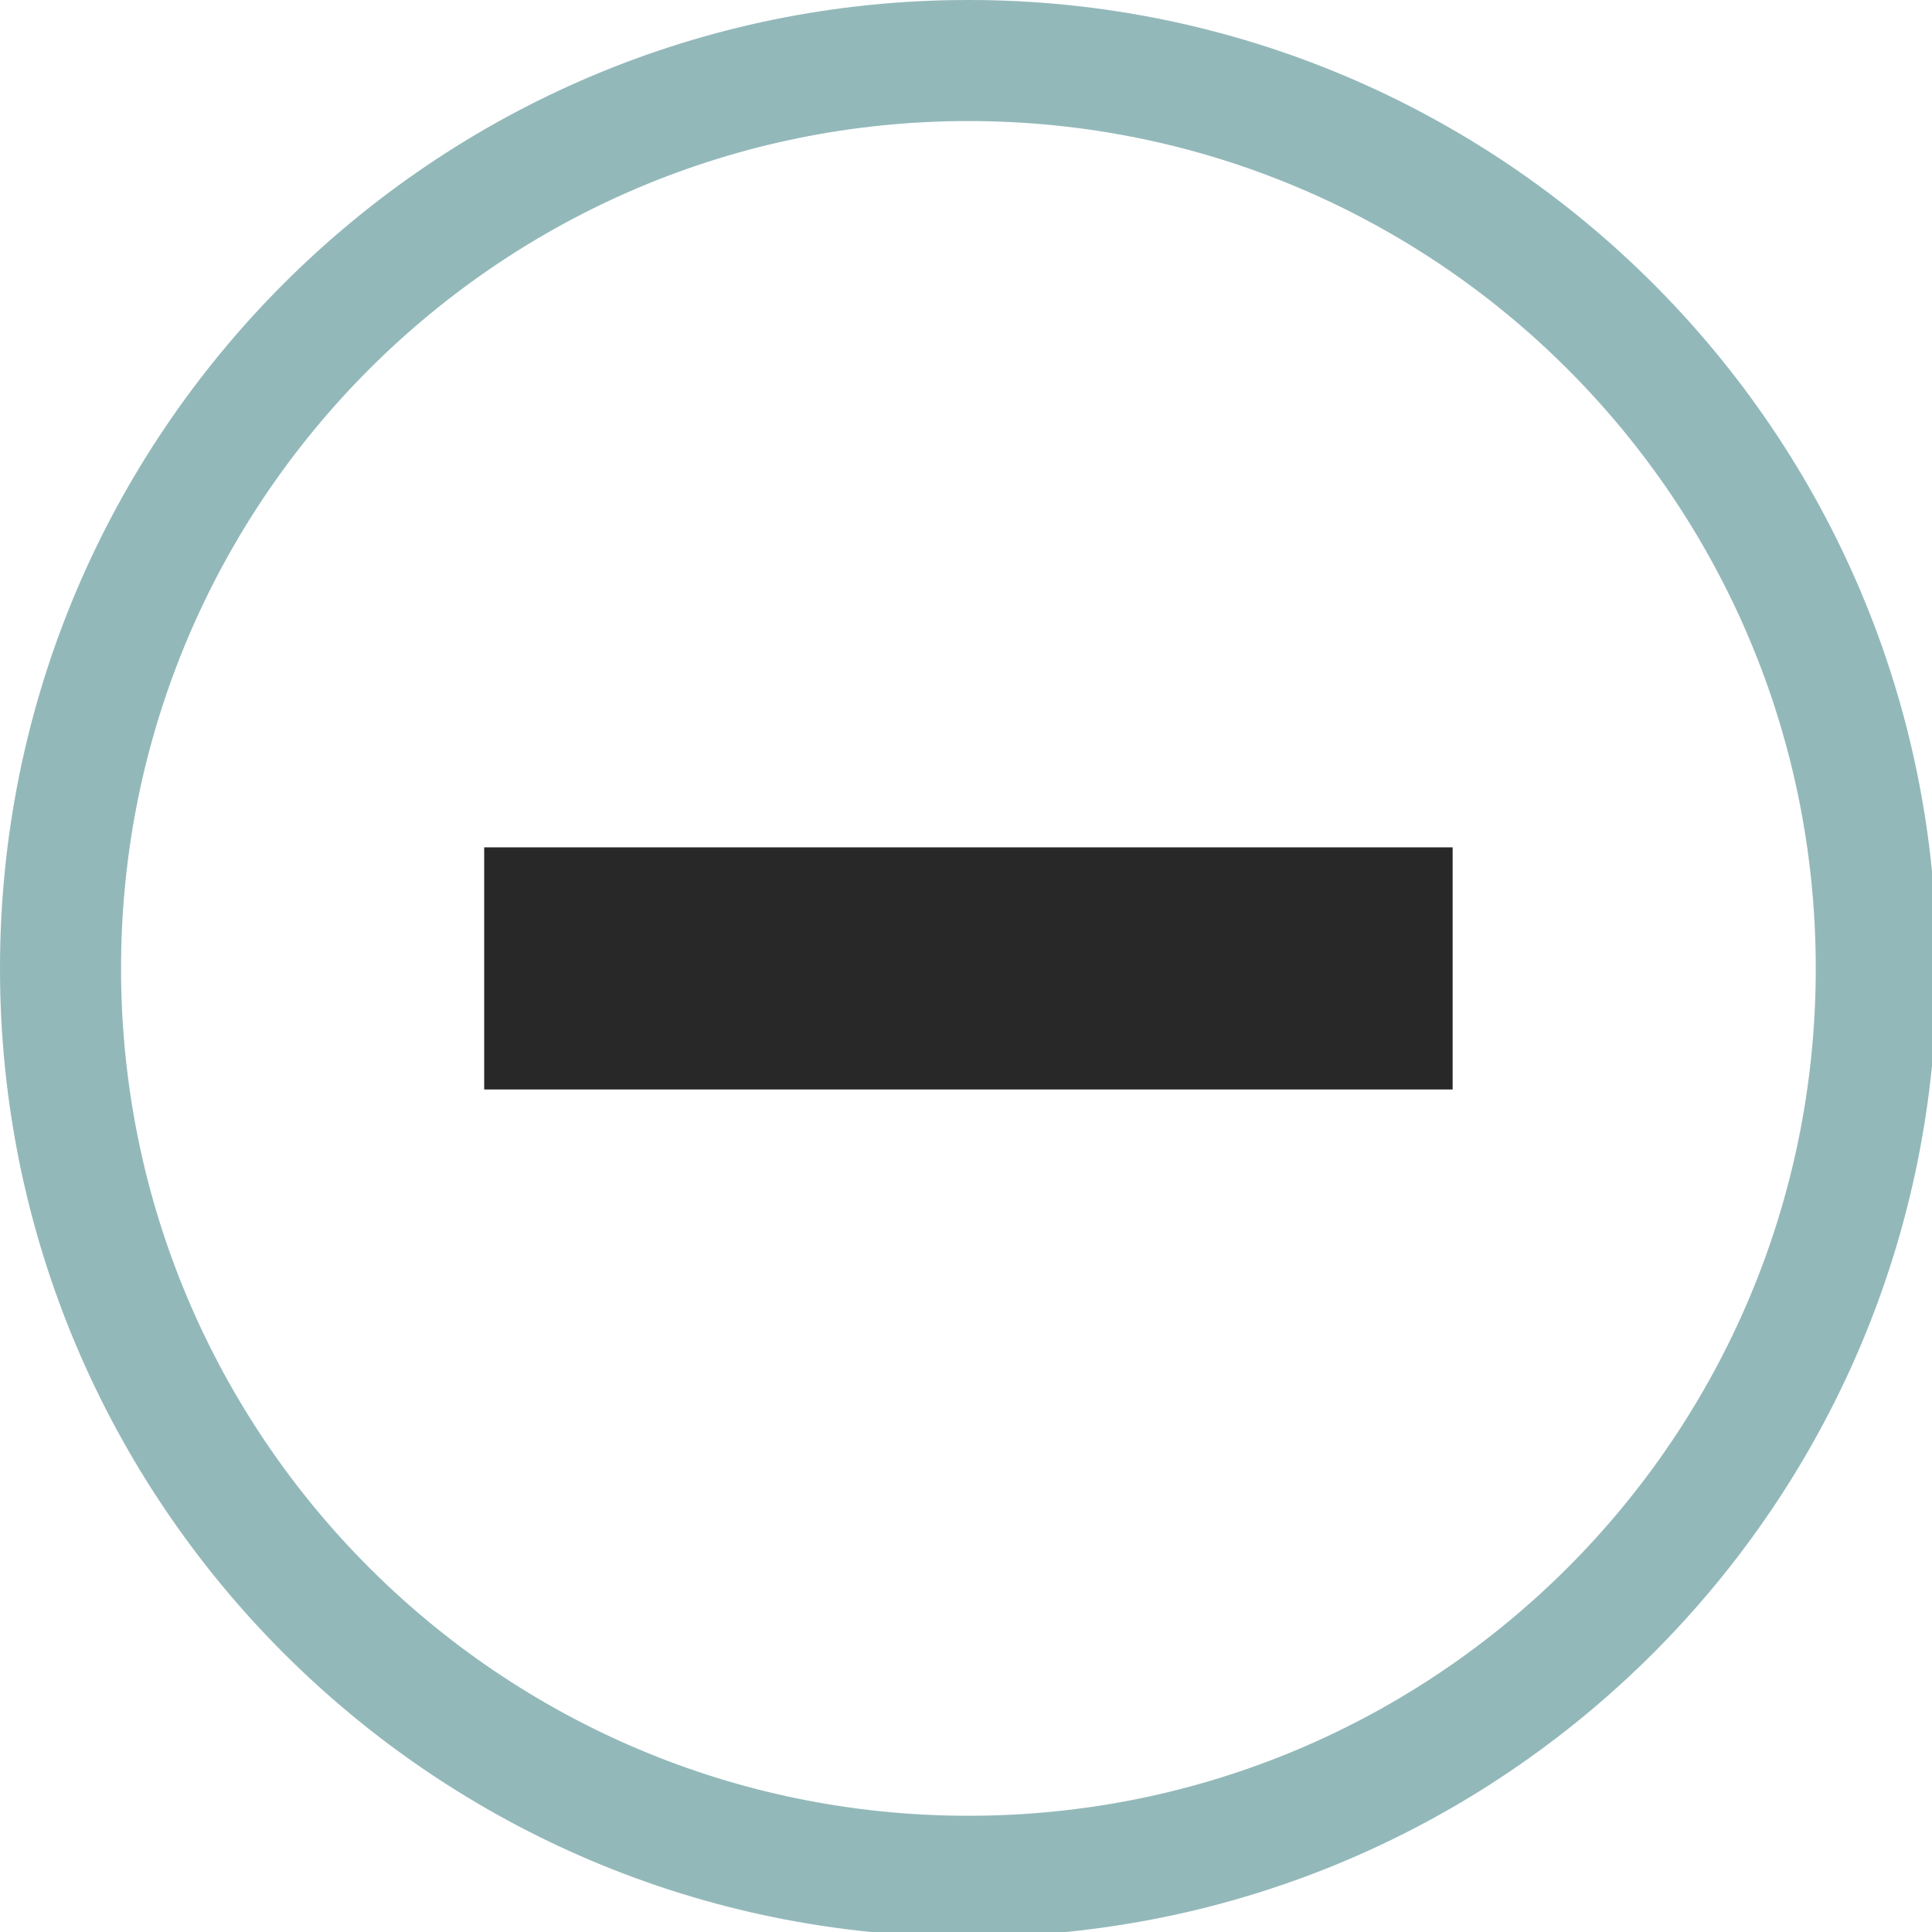
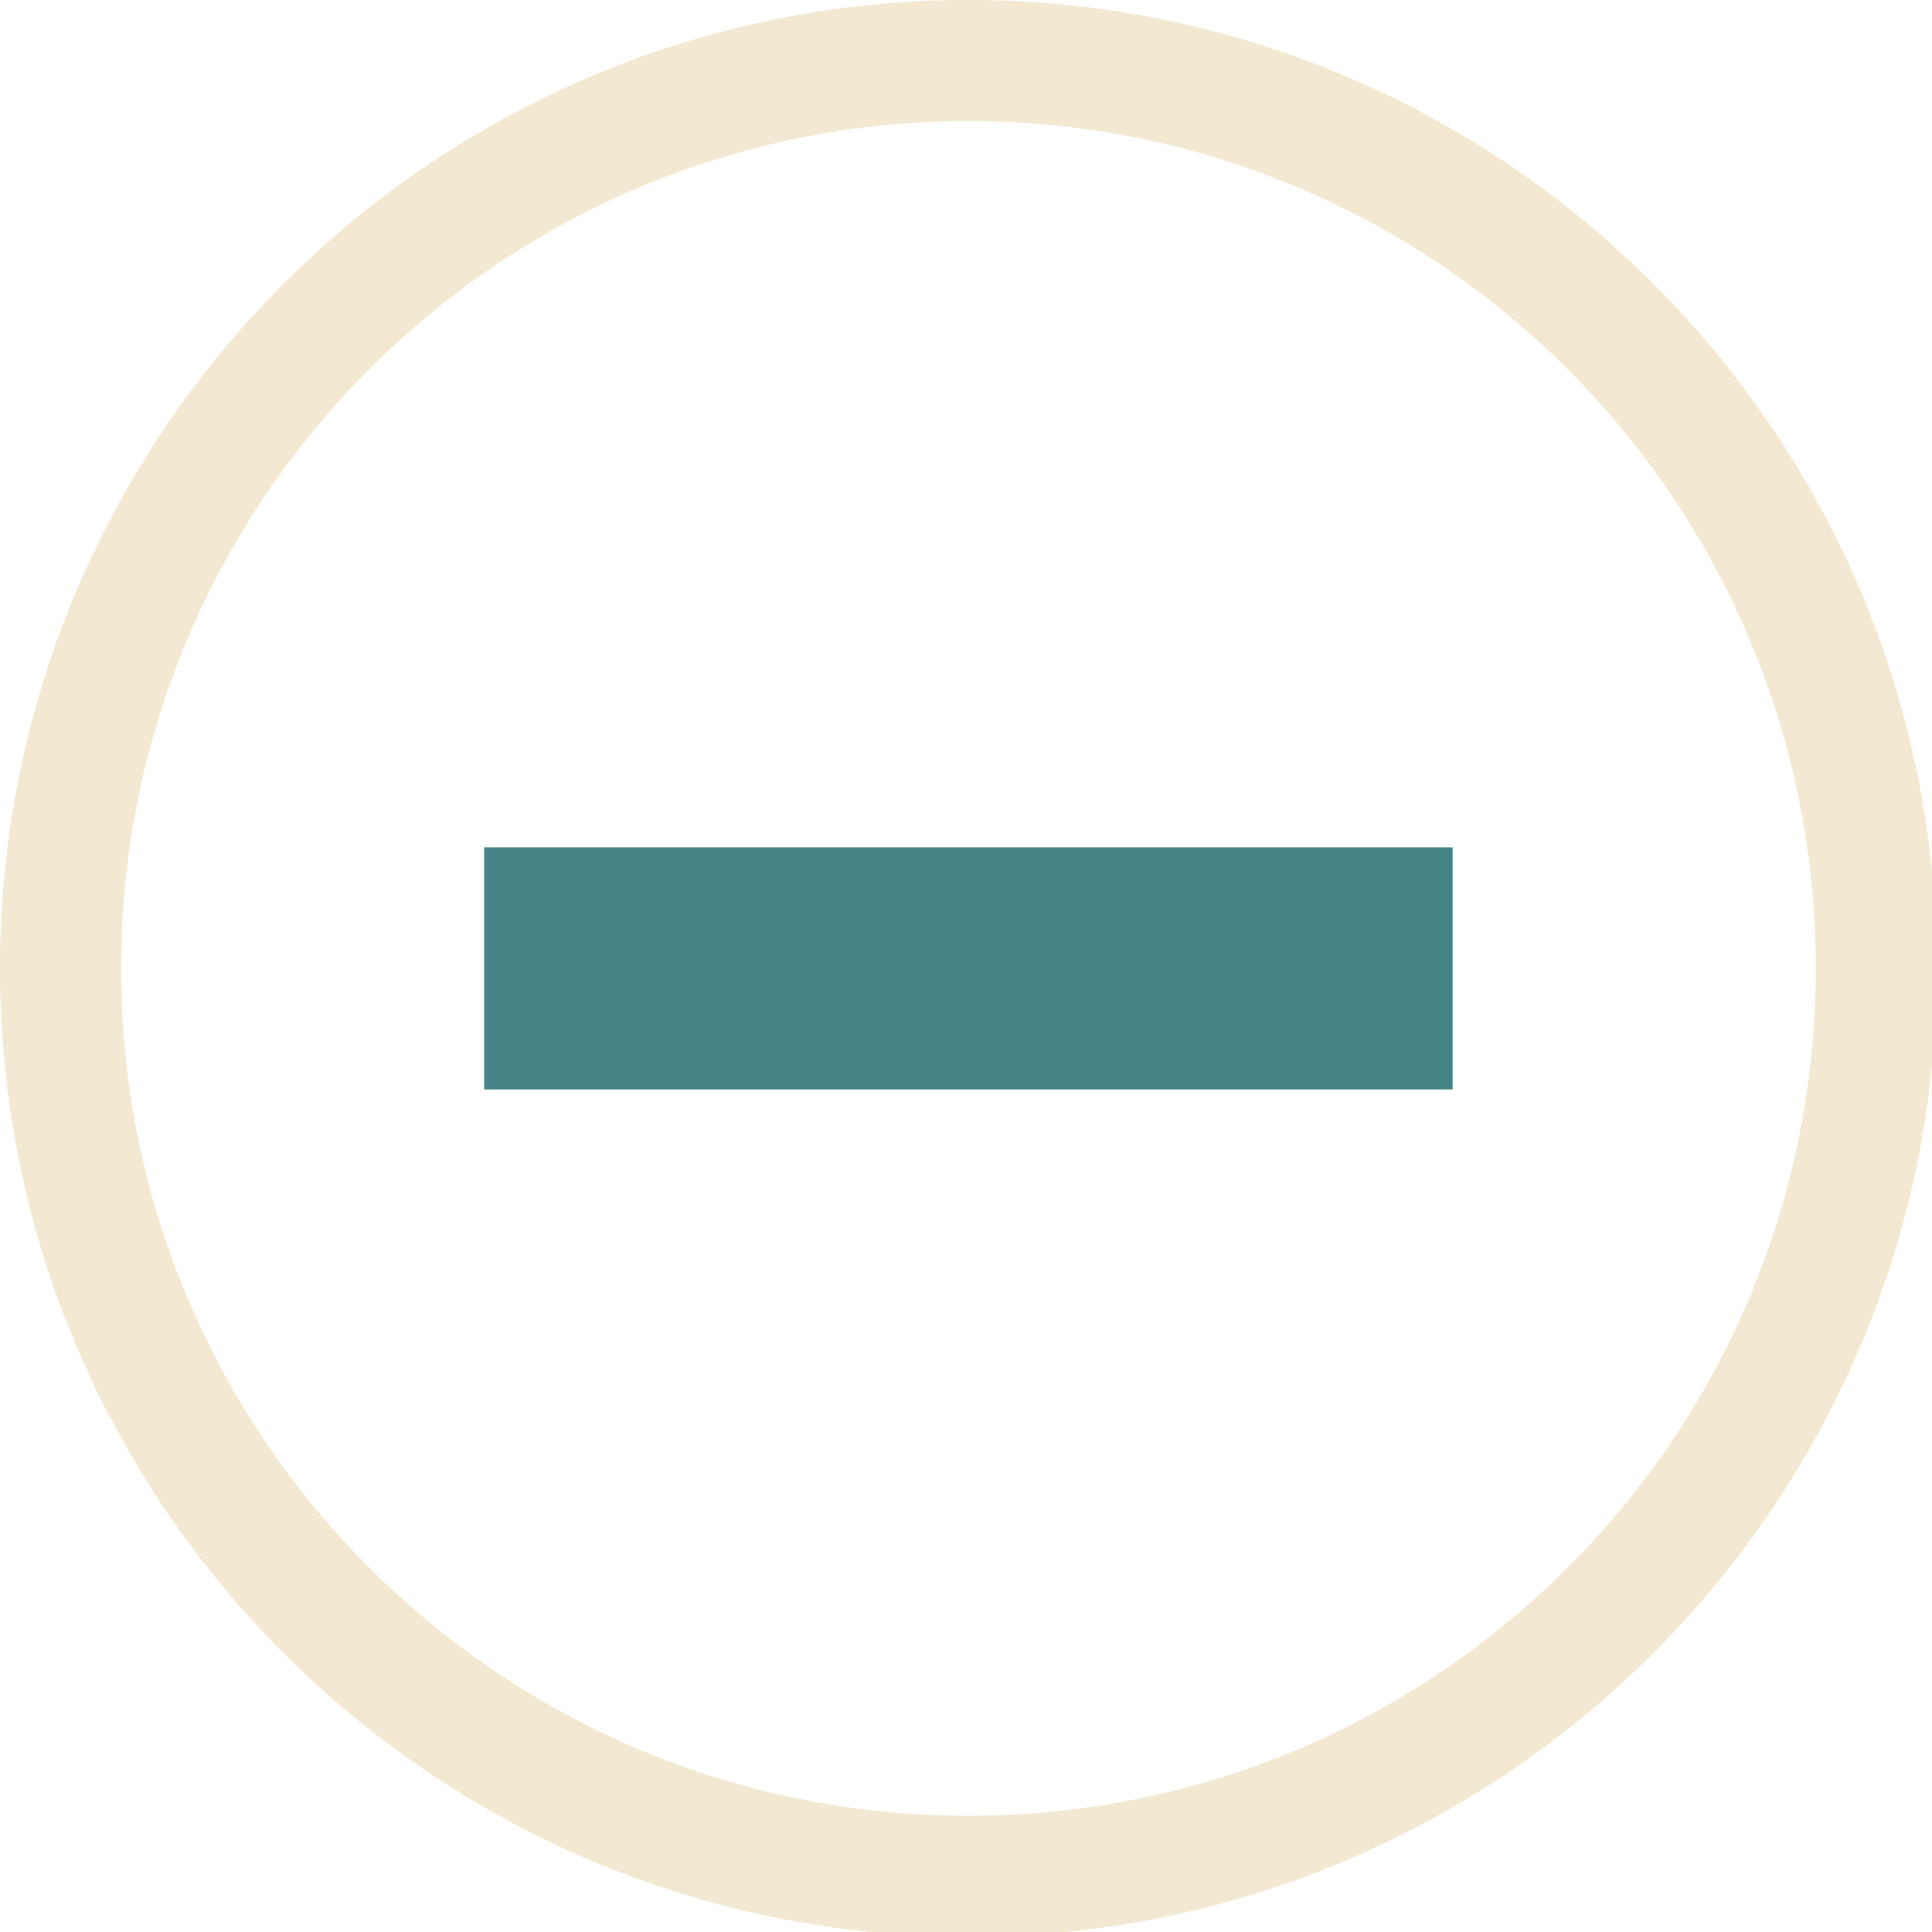
<svg xmlns="http://www.w3.org/2000/svg" width="133pt" height="133pt" viewBox="0 0 133 133" version="1.1">
  <g id="surface1">
-     <path style=" stroke:none;fill-rule:nonzero;fill:#458588;fill-opacity:0.5;" d="M 66.668 0 C 29.852 0 0 29.852 0 66.668 C 0 103.484 29.852 133.332 66.668 133.332 C 103.484 133.332 133.332 103.484 133.332 66.668 C 133.332 29.852 103.484 0 66.668 0 Z M 66.668 8.332 C 98.895 8.332 125 34.441 125 66.668 C 125 98.895 98.895 125 66.668 125 C 34.441 125 8.332 98.895 8.332 66.668 C 8.332 34.441 34.441 8.332 66.668 8.332 Z M 66.668 8.332 " />
-     <path style=" stroke:none;fill-rule:nonzero;fill:#458588;fill-opacity:0.15;" d="M 66.668 0 C 29.852 0 0 29.852 0 66.668 C 0 103.484 29.852 133.332 66.668 133.332 C 103.484 133.332 133.332 103.484 133.332 66.668 C 133.332 29.852 103.484 0 66.668 0 Z M 66.668 8.332 C 98.895 8.332 125 34.441 125 66.668 C 125 98.895 98.895 125 66.668 125 C 34.441 125 8.332 98.895 8.332 66.668 C 8.332 34.441 34.441 8.332 66.668 8.332 Z M 66.668 8.332 " />
-     <path style=" stroke:none;fill-rule:nonzero;fill:#282828;fill-opacity:1;" d="M 33.332 58.332 L 100 58.332 L 100 75 L 33.332 75 Z M 33.332 58.332 " />
+     <path style=" stroke:none;fill-rule:nonzero;fill:#ebdbb2;fill-opacity:0.5;" d="M 66.668 0 C 29.852 0 0 29.852 0 66.668 C 0 103.484 29.852 133.332 66.668 133.332 C 103.484 133.332 133.332 103.484 133.332 66.668 C 133.332 29.852 103.484 0 66.668 0 Z M 66.668 8.332 C 98.895 8.332 125 34.441 125 66.668 C 125 98.895 98.895 125 66.668 125 C 34.441 125 8.332 98.895 8.332 66.668 C 8.332 34.441 34.441 8.332 66.668 8.332 Z M 66.668 8.332 " />
+     <path style=" stroke:none;fill-rule:nonzero;fill:#ebdbb2;fill-opacity:0.15;" d="M 66.668 0 C 29.852 0 0 29.852 0 66.668 C 0 103.484 29.852 133.332 66.668 133.332 C 103.484 133.332 133.332 103.484 133.332 66.668 C 133.332 29.852 103.484 0 66.668 0 Z M 66.668 8.332 C 98.895 8.332 125 34.441 125 66.668 C 125 98.895 98.895 125 66.668 125 C 34.441 125 8.332 98.895 8.332 66.668 C 8.332 34.441 34.441 8.332 66.668 8.332 Z M 66.668 8.332 " />
+     <path style=" stroke:none;fill-rule:nonzero;fill:#458588;fill-opacity:1;" d="M 33.332 58.332 L 100 58.332 L 100 75 L 33.332 75 Z M 33.332 58.332 " />
  </g>
</svg>
